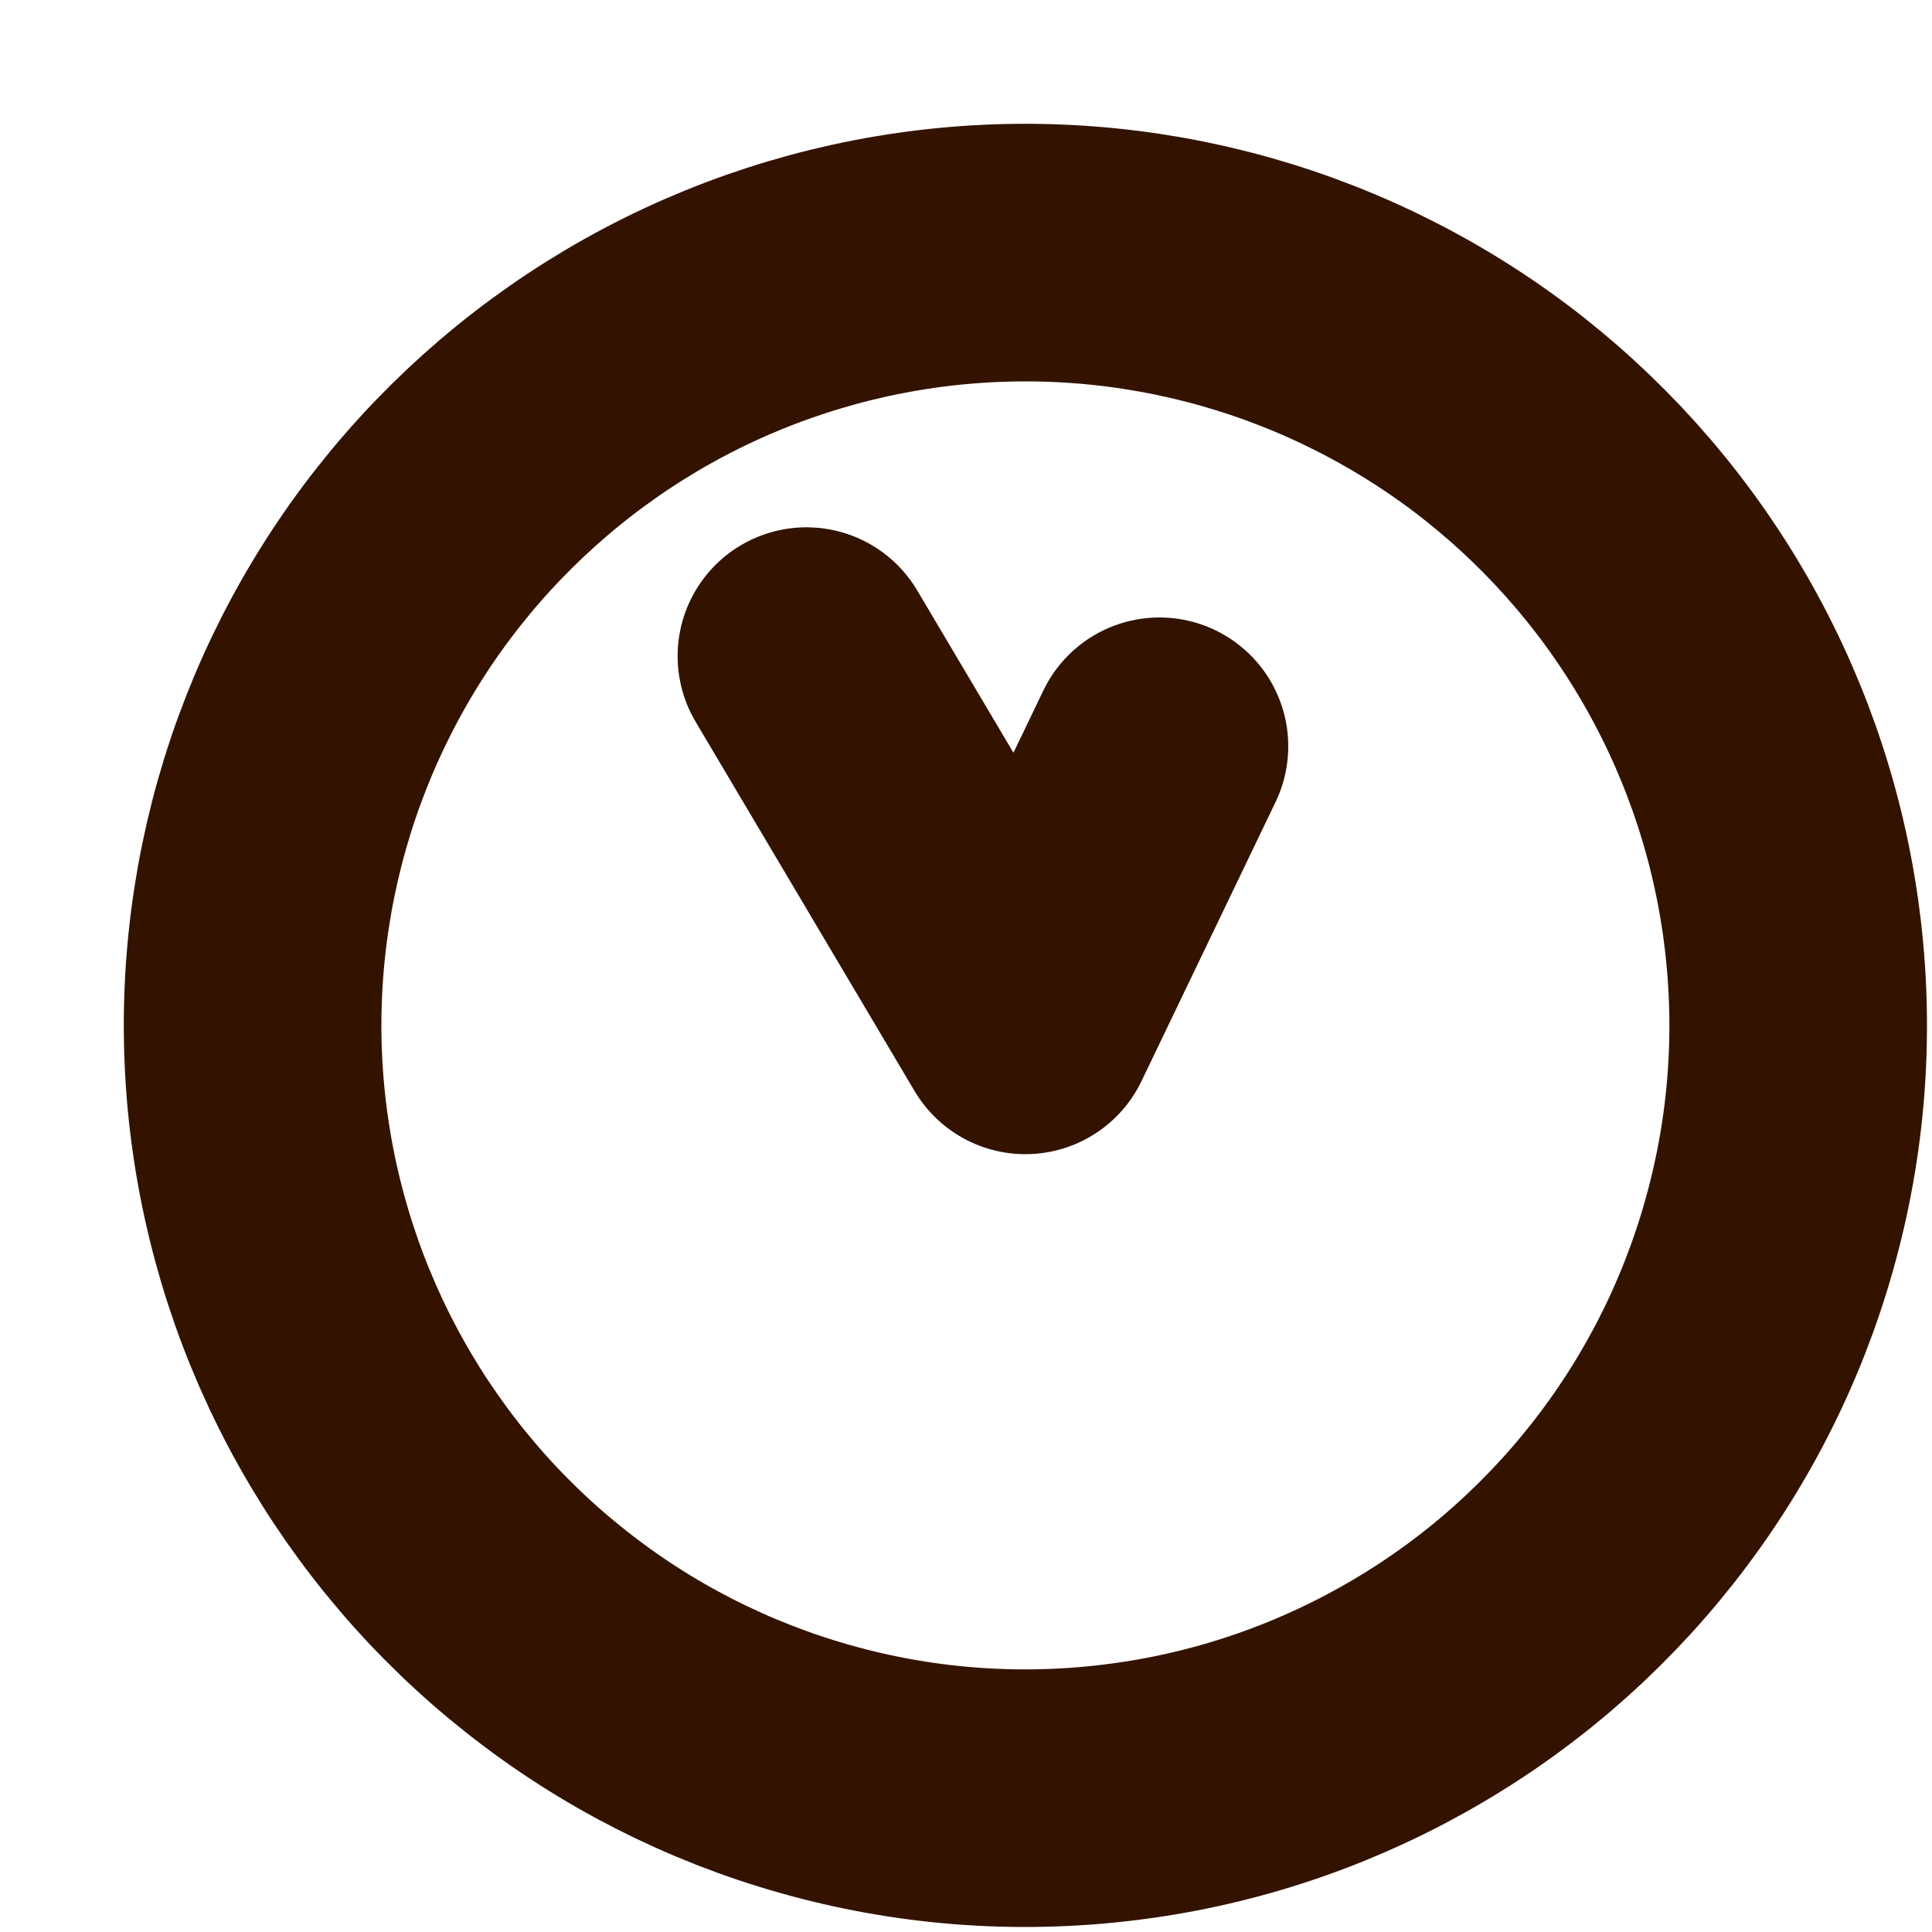
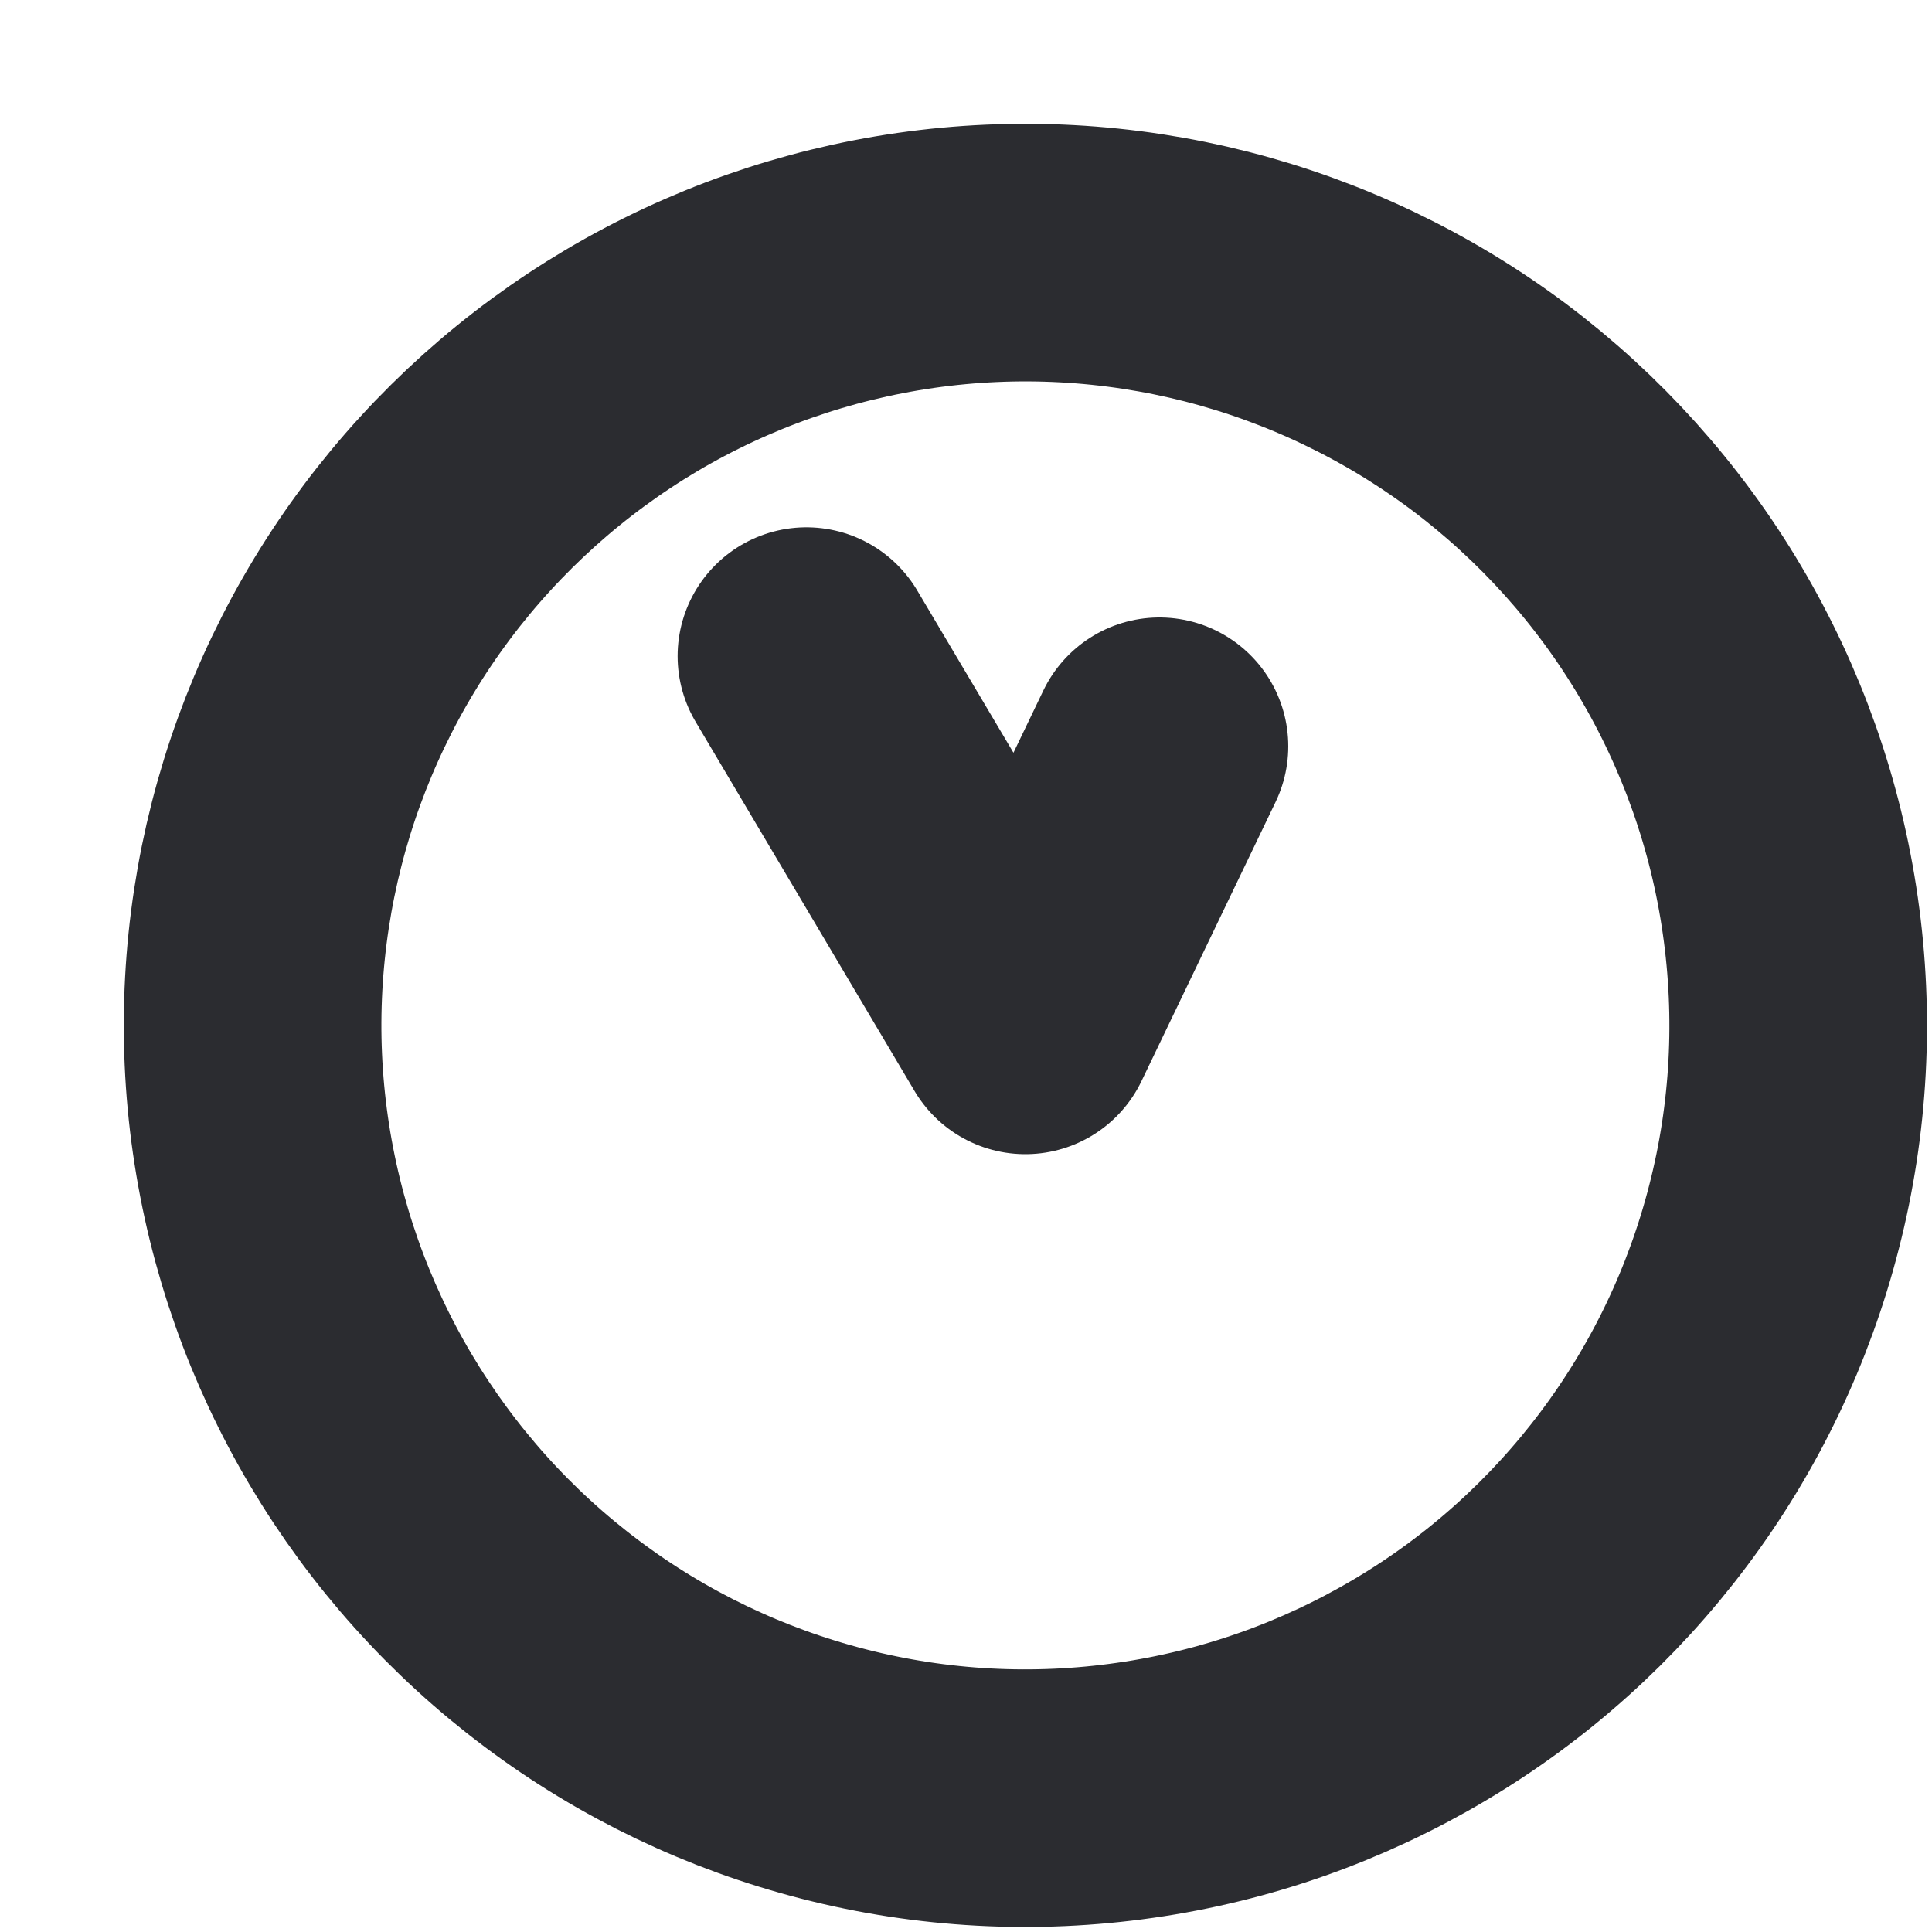
<svg xmlns="http://www.w3.org/2000/svg" width="15" height="15" viewBox="0 0 15 15" fill="none">
-   <path d="M9.002 5.794L7.961 7.961L6.261 5.094M2.8 11.021C3.202 11.699 3.733 12.291 4.364 12.763C4.994 13.236 5.712 13.579 6.475 13.774C7.239 13.97 8.033 14.012 8.813 13.9C9.593 13.789 10.343 13.524 11.021 13.122C11.699 12.721 12.291 12.189 12.763 11.559C13.236 10.928 13.579 10.211 13.774 9.447C13.97 8.684 14.012 7.889 13.9 7.109C13.789 6.33 13.524 5.579 13.122 4.901C12.721 4.224 12.189 3.632 11.559 3.159C10.928 2.687 10.21 2.343 9.447 2.148C8.684 1.953 7.889 1.91 7.109 2.022C6.33 2.134 5.579 2.398 4.901 2.8C4.224 3.202 3.632 3.733 3.159 4.364C2.687 4.994 2.343 5.712 2.148 6.475C1.953 7.239 1.91 8.033 2.022 8.813C2.134 9.593 2.398 10.343 2.8 11.021Z" stroke="#331300" stroke-width="2" stroke-linecap="round" stroke-linejoin="round" />
+   <path d="M9.002 5.794L7.961 7.961L6.261 5.094M2.8 11.021C3.202 11.699 3.733 12.291 4.364 12.763C4.994 13.236 5.712 13.579 6.475 13.774C7.239 13.97 8.033 14.012 8.813 13.9C9.593 13.789 10.343 13.524 11.021 13.122C11.699 12.721 12.291 12.189 12.763 11.559C13.236 10.928 13.579 10.211 13.774 9.447C13.97 8.684 14.012 7.889 13.9 7.109C13.789 6.33 13.524 5.579 13.122 4.901C12.721 4.224 12.189 3.632 11.559 3.159C10.928 2.687 10.21 2.343 9.447 2.148C8.684 1.953 7.889 1.91 7.109 2.022C6.33 2.134 5.579 2.398 4.901 2.8C4.224 3.202 3.632 3.733 3.159 4.364C2.687 4.994 2.343 5.712 2.148 6.475C1.953 7.239 1.91 8.033 2.022 8.813C2.134 9.593 2.398 10.343 2.8 11.021Z" stroke="#2B2C30" stroke-width="2" stroke-linecap="round" stroke-linejoin="round" />
</svg>
